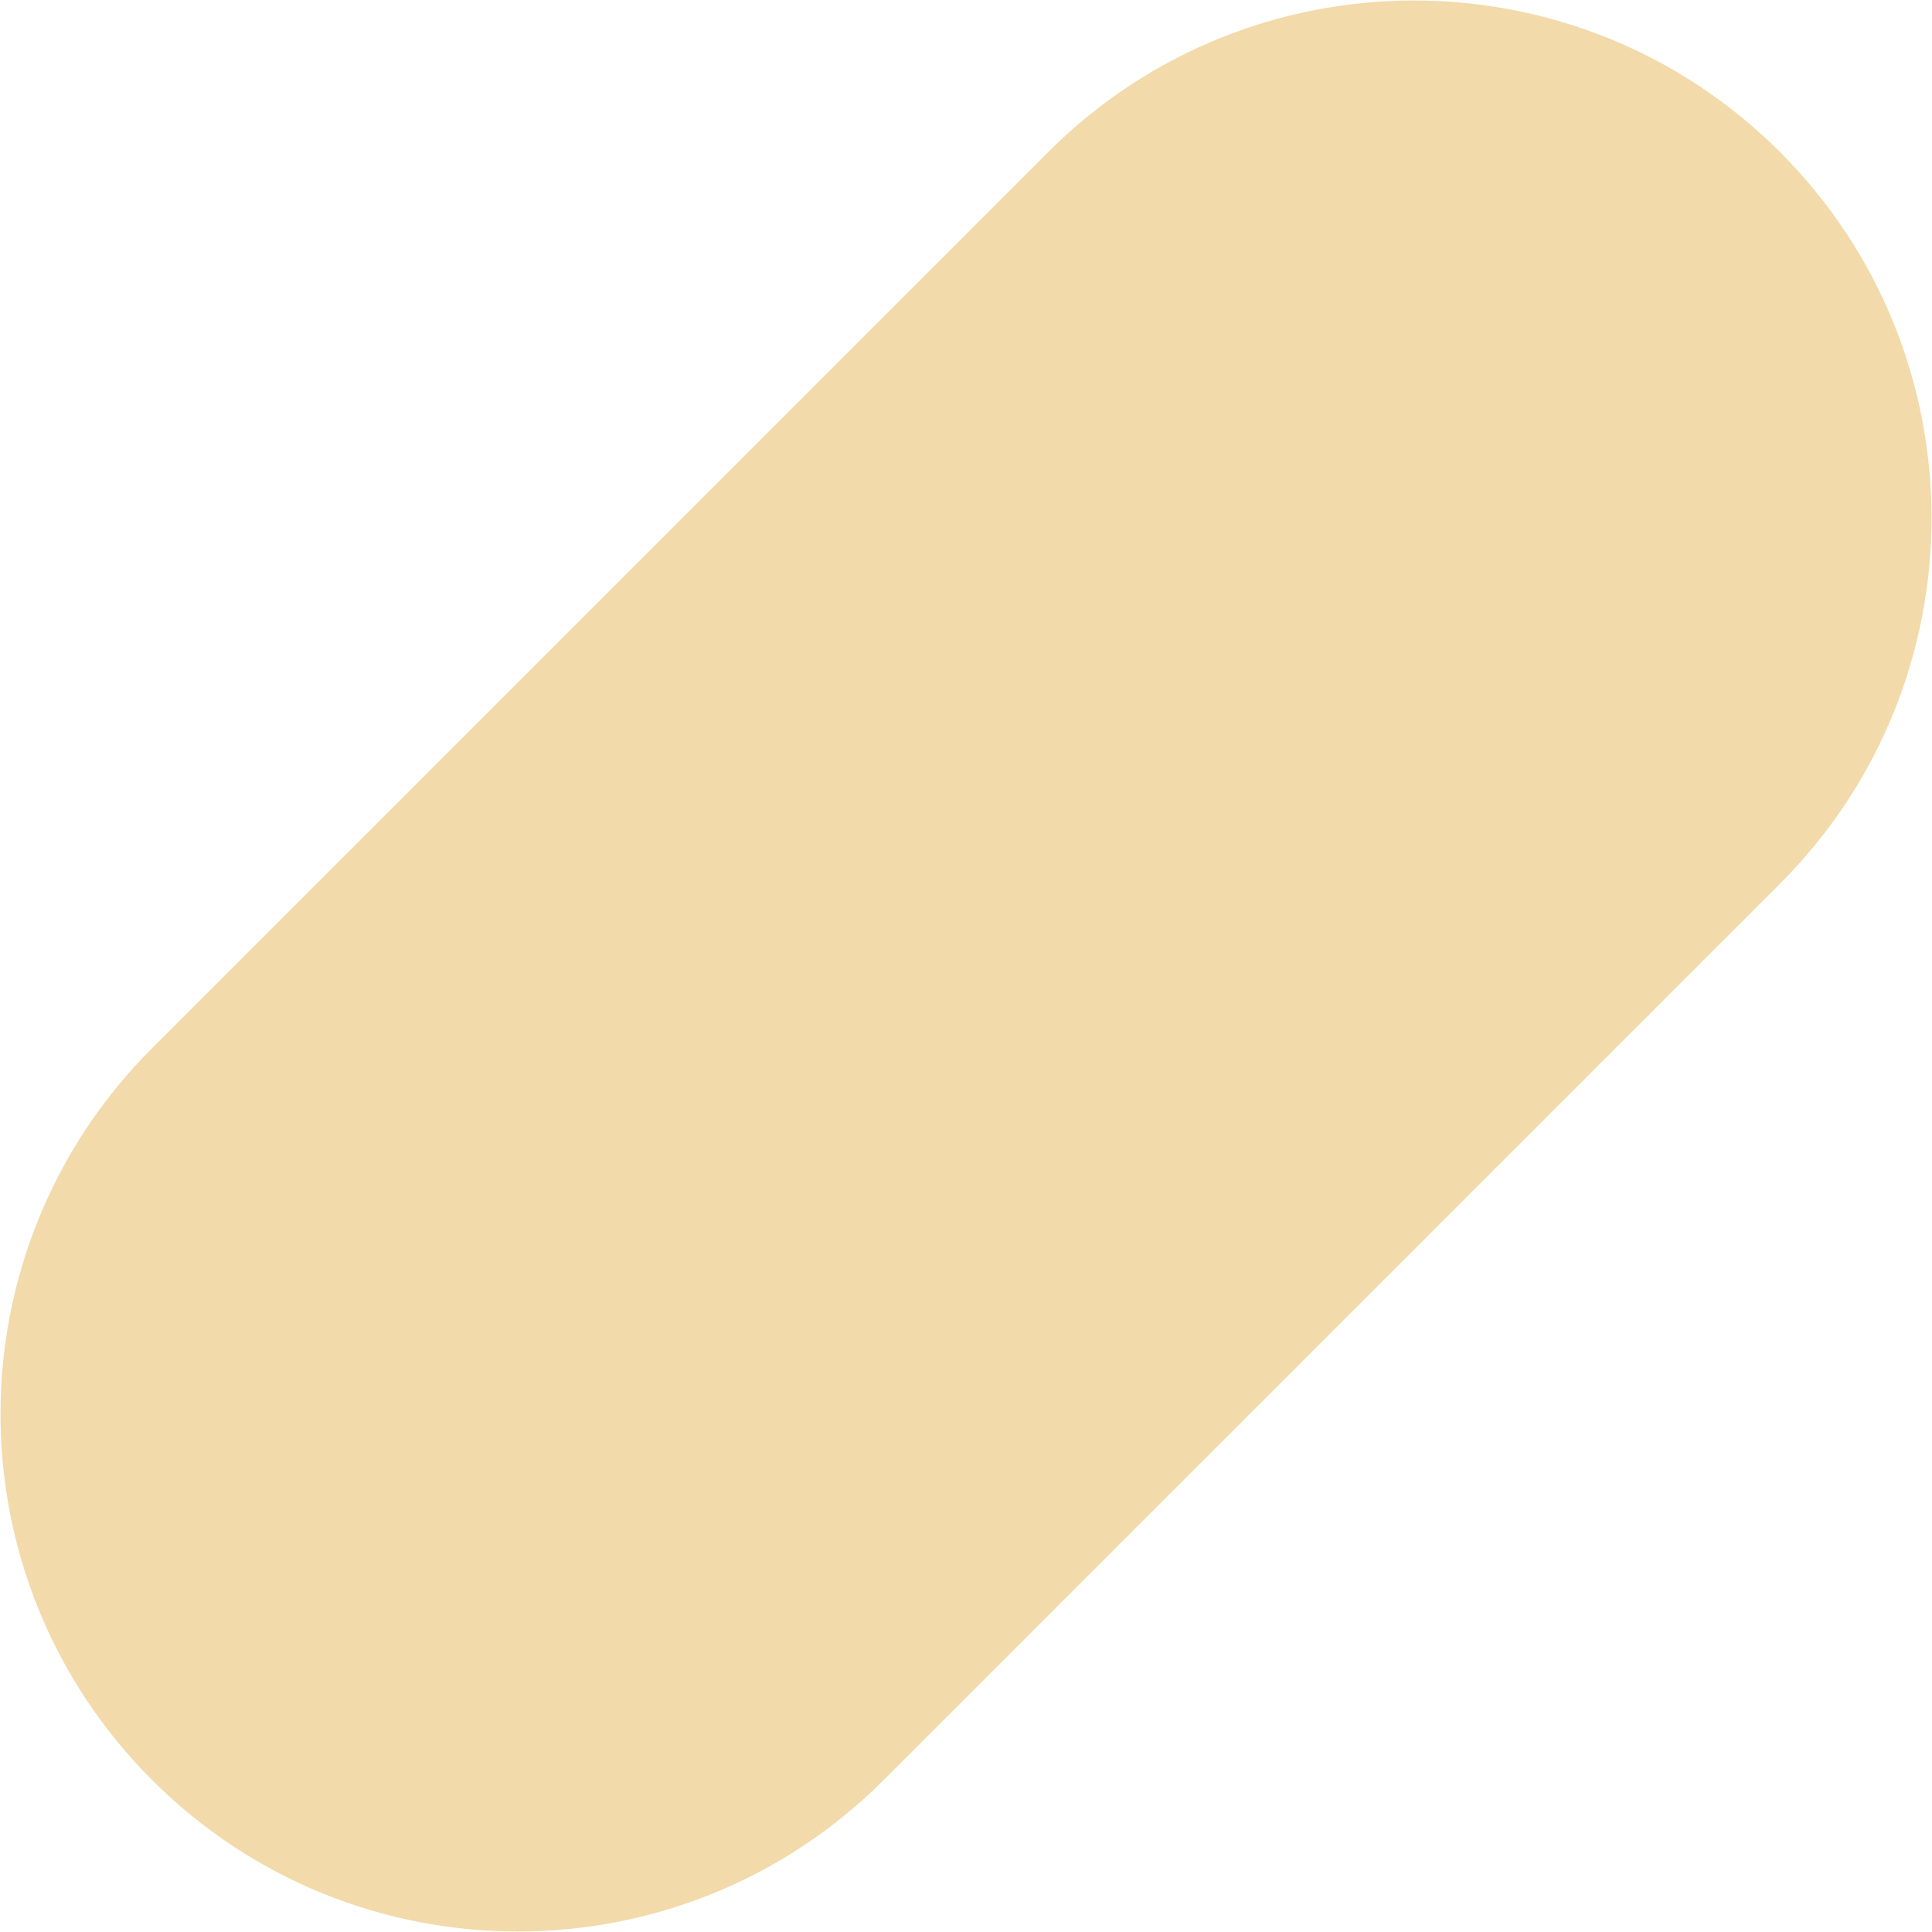
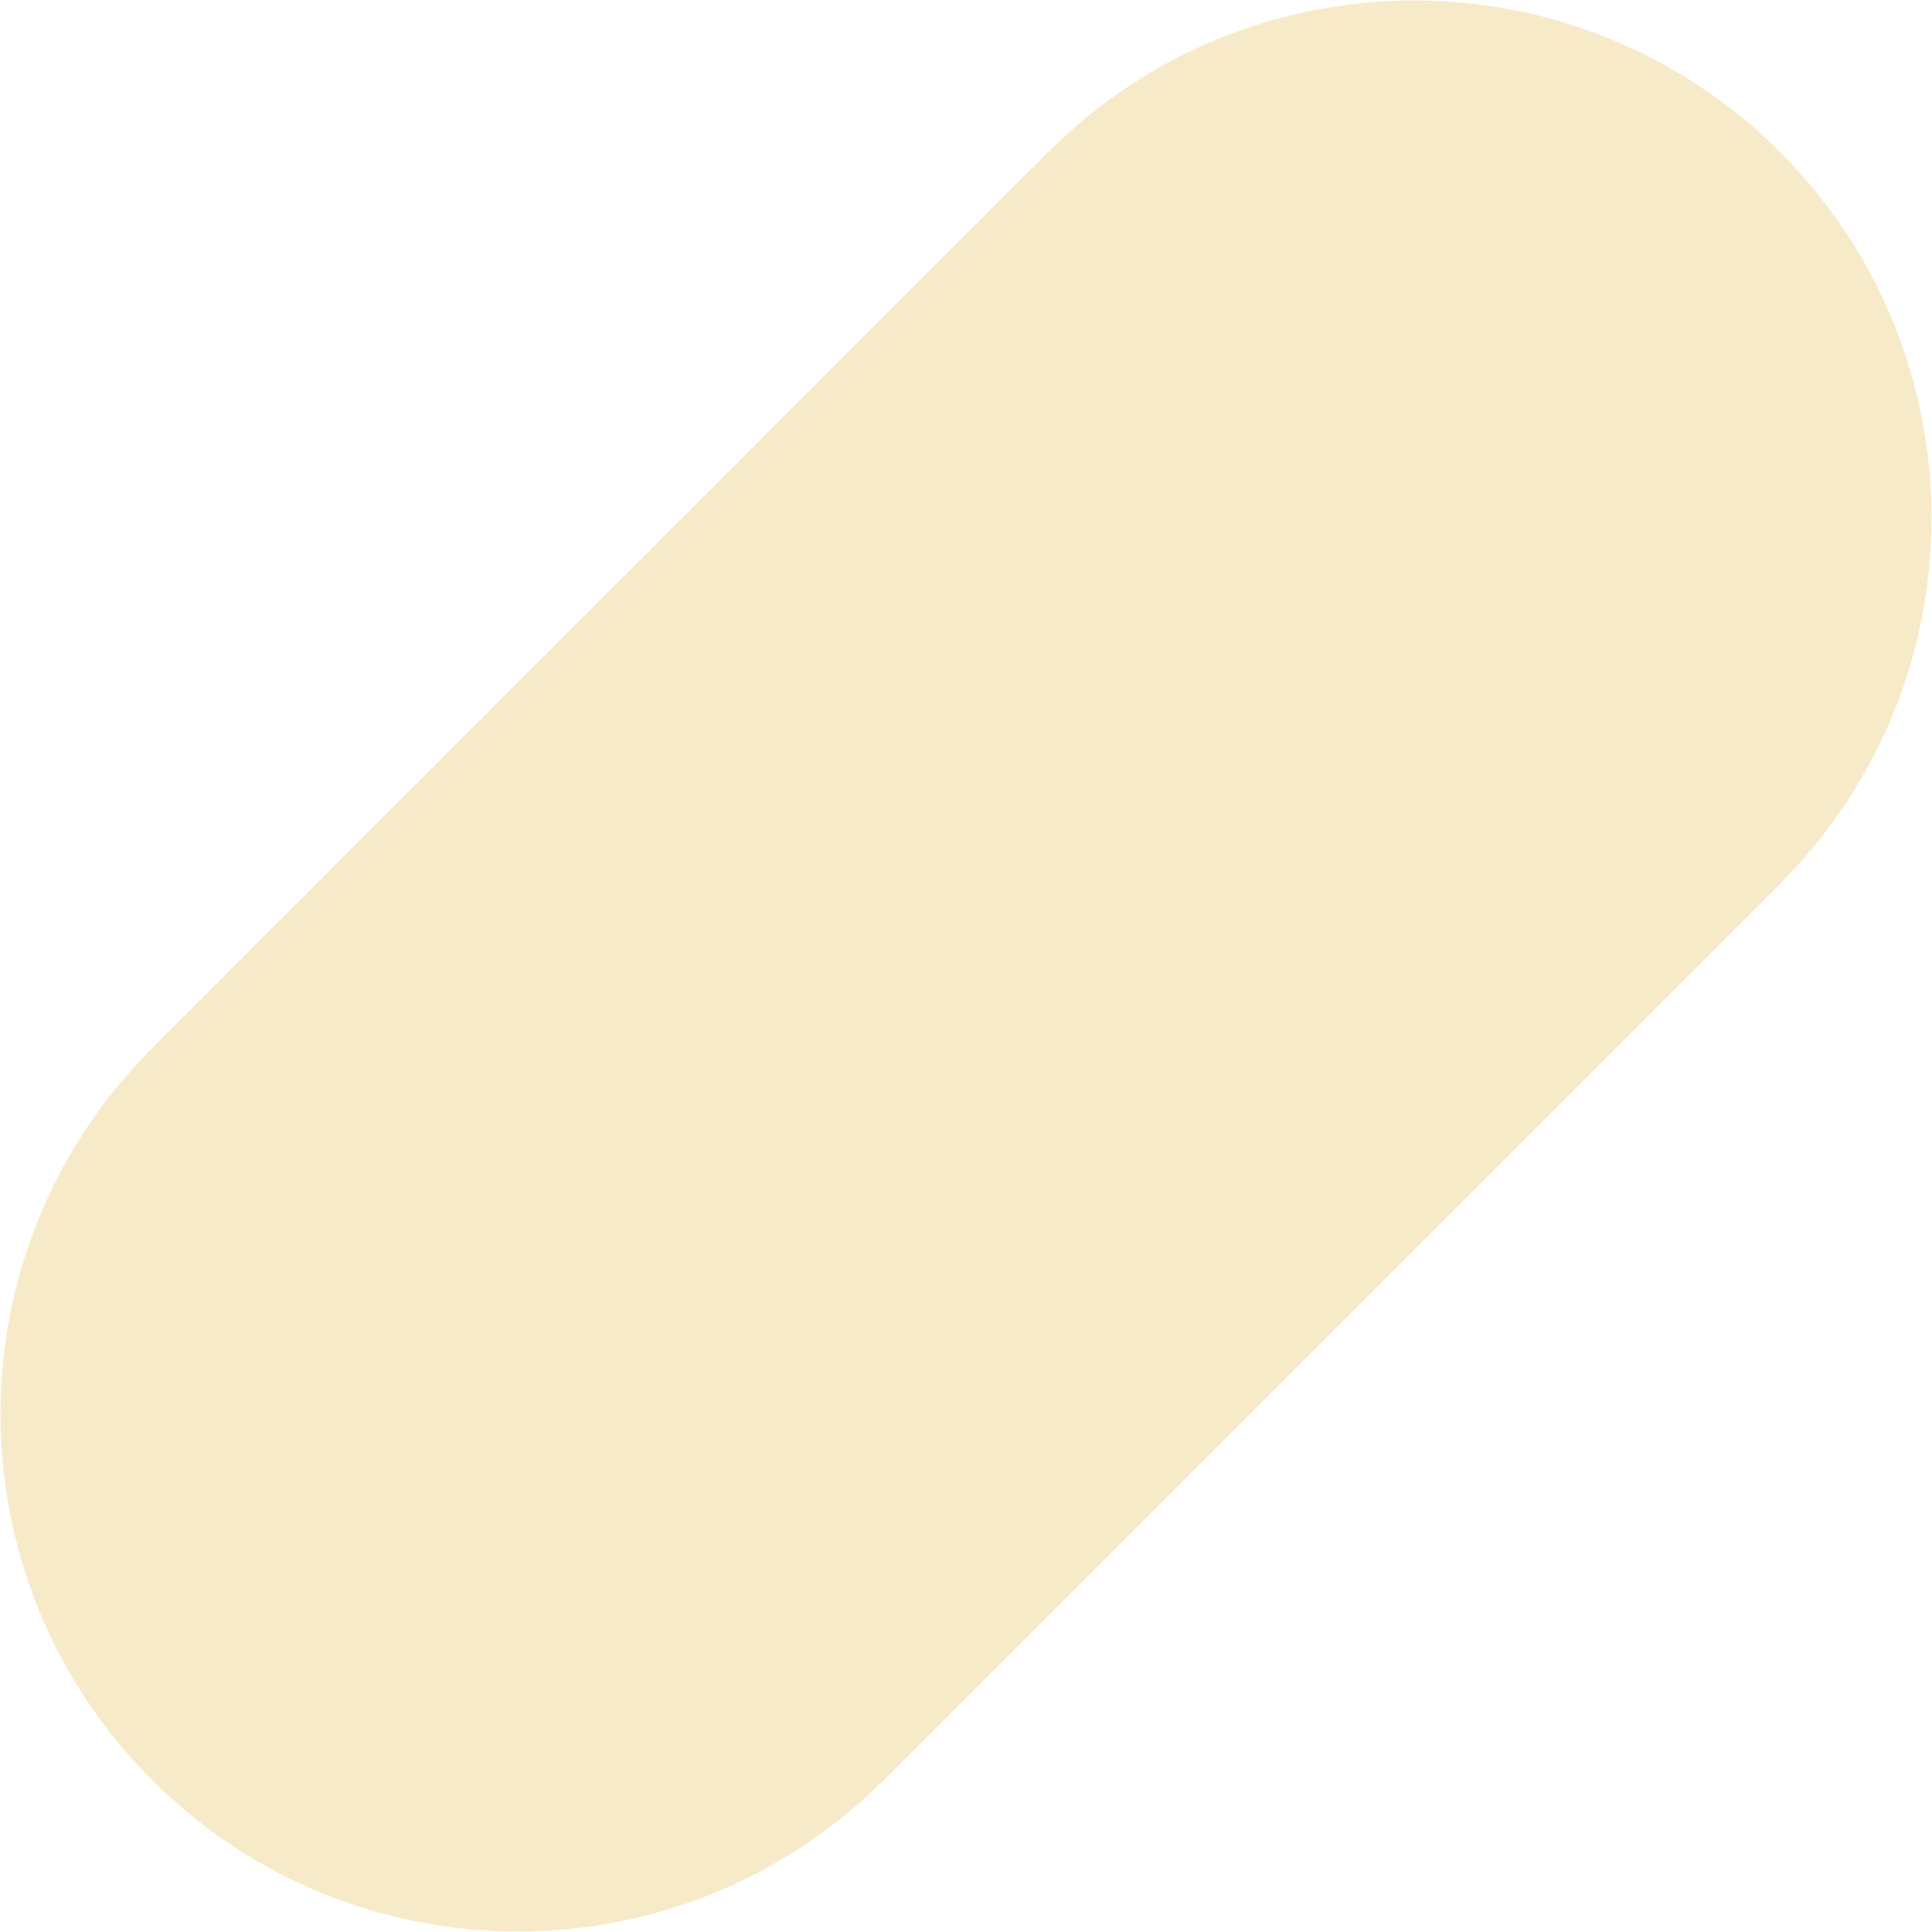
<svg xmlns="http://www.w3.org/2000/svg" width="814" height="814">
-   <rect width="436" height="970" x="774" y="-62" fill="#f2daab" fill-rule="evenodd" rx="218" transform="rotate(45 718.814 -291.157)" />
+   <rect width="436" height="970" x="774" y="-62" fill="#f7eac8" fill-rule="evenodd" rx="218" transform="rotate(45 718.814 -291.157)" />
</svg>
